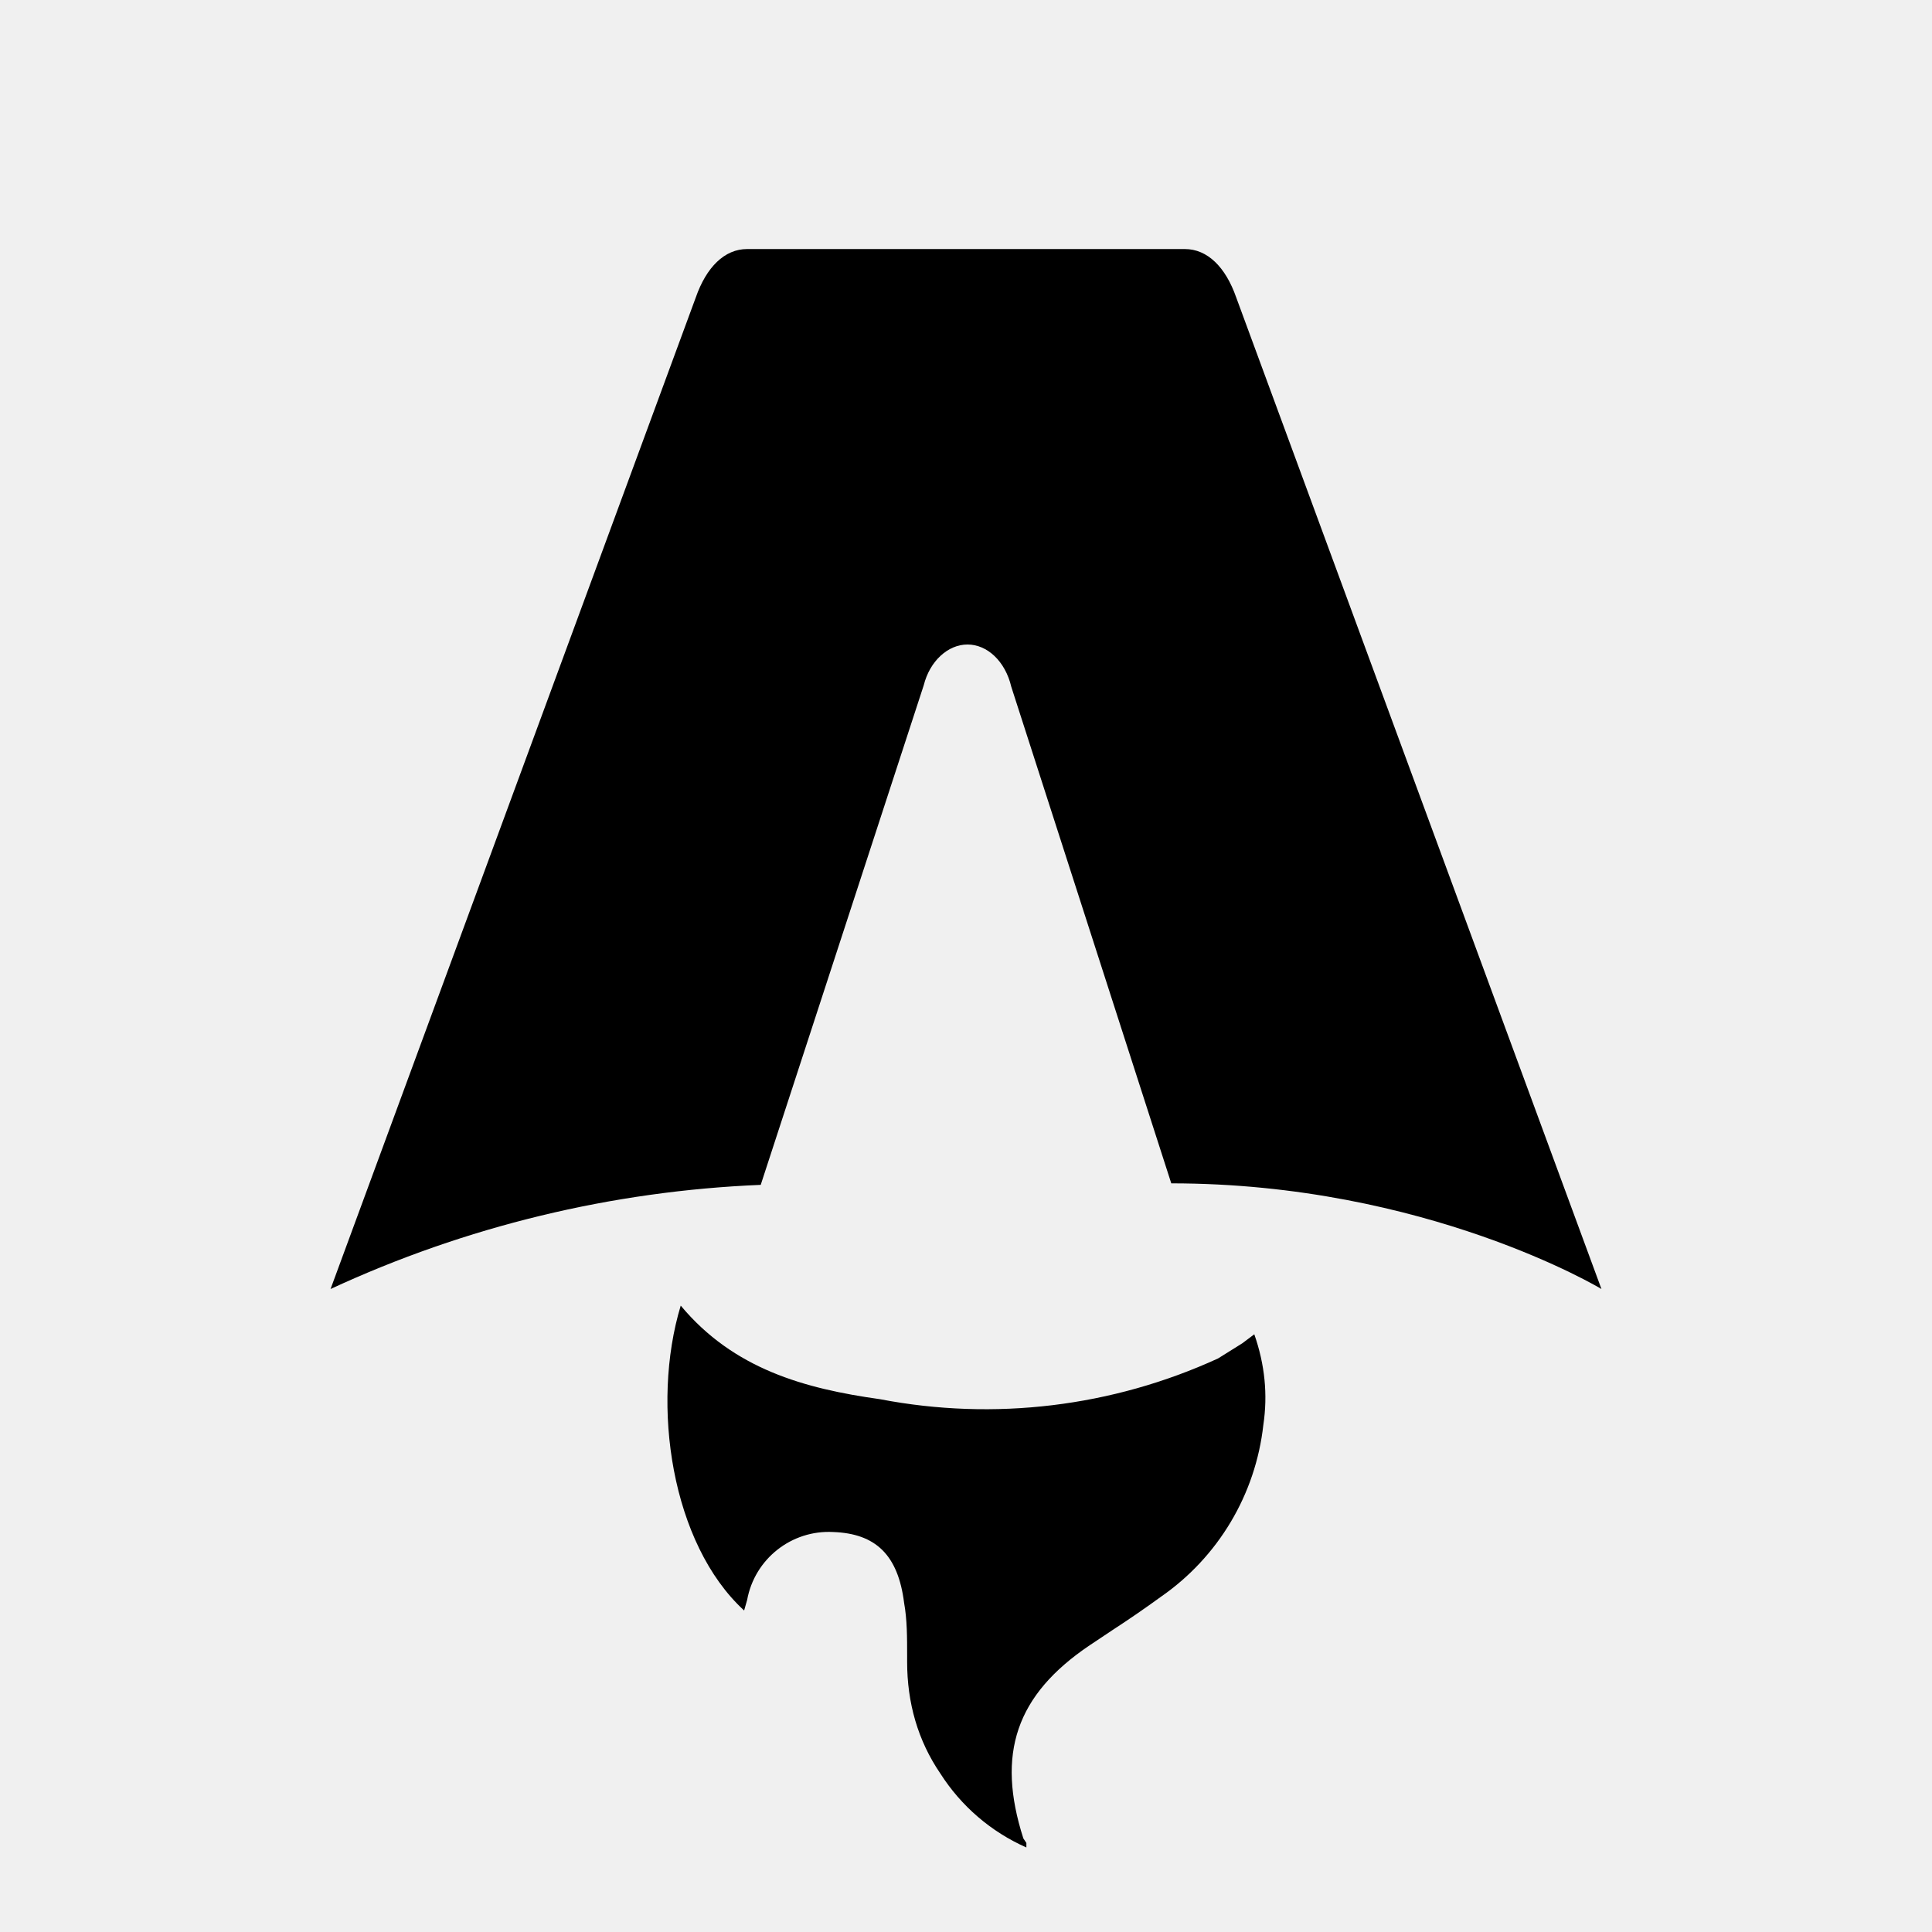
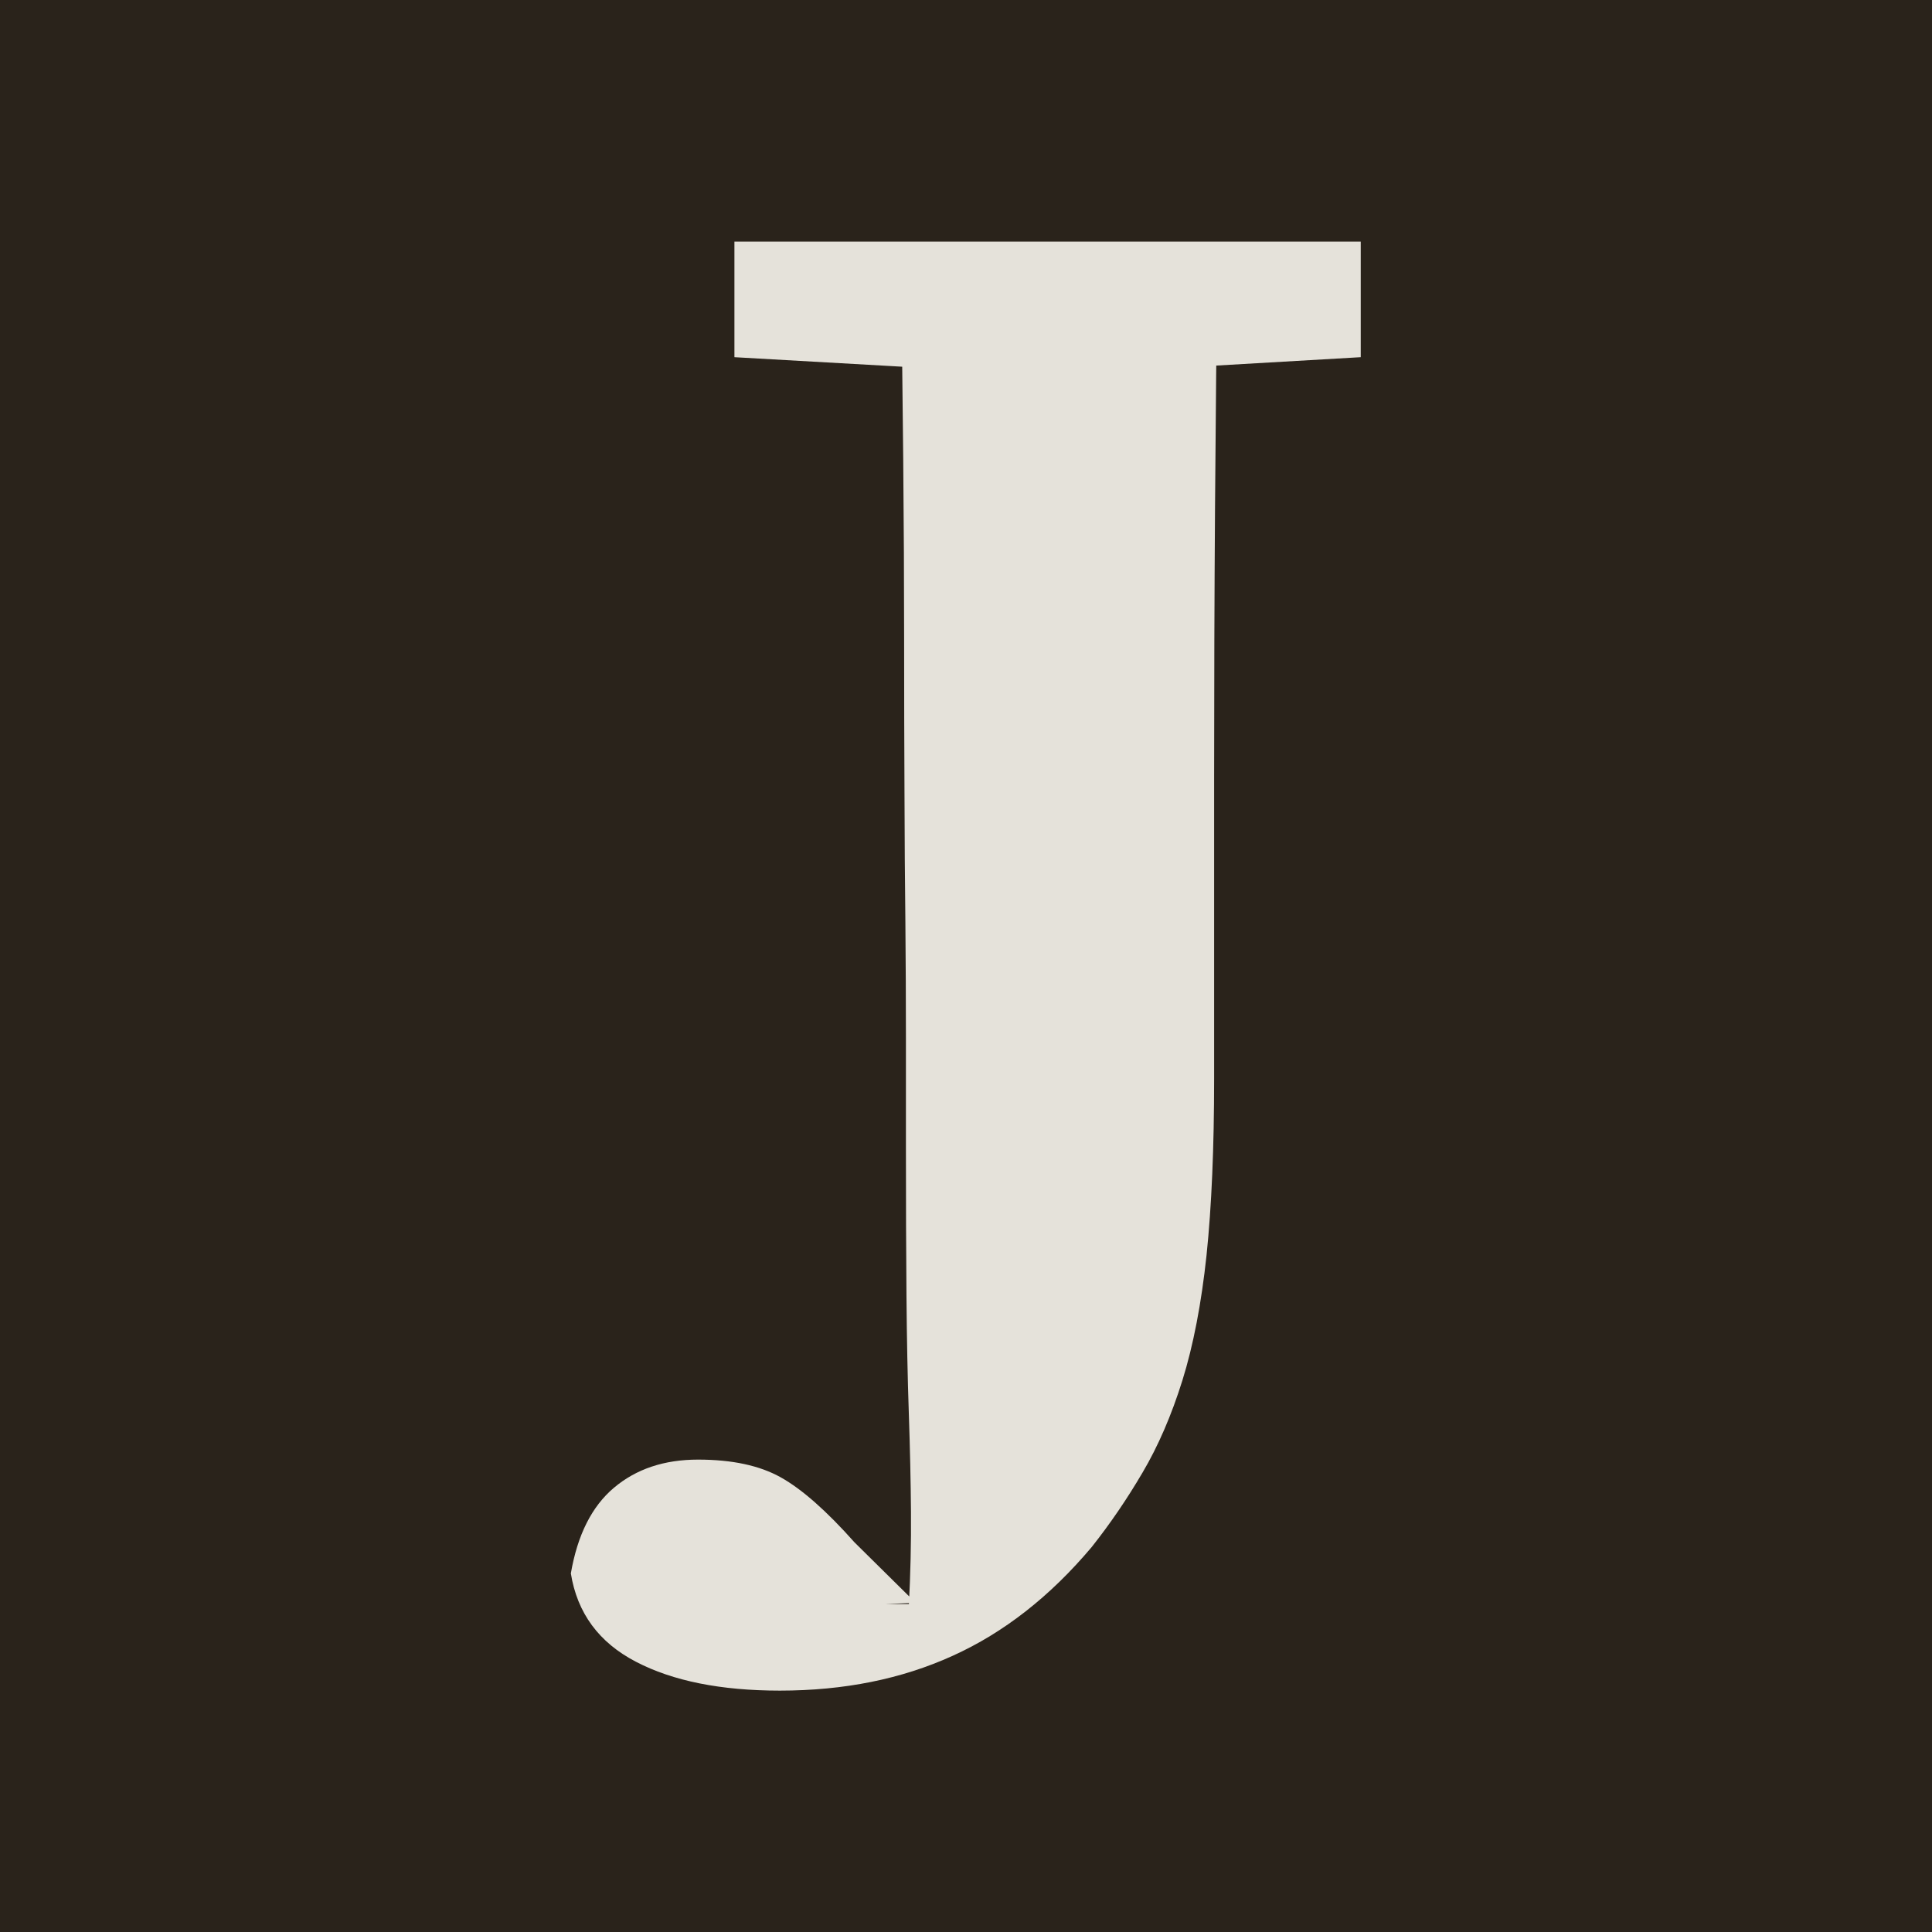
- <svg xmlns="http://www.w3.org/2000/svg" fill="none" viewBox="0 0 128 128">
-   <path d="M50.4 78.5a75.1 75.1 0 0 0-28.5 6.9l24.2-65.7c.7-2 1.9-3.2 3.4-3.2h29c1.5 0 2.7 1.2 3.4 3.2l24.2 65.7s-11.6-7-28.5-7L67 45.5c-.4-1.7-1.6-2.8-2.9-2.8-1.3 0-2.5 1.1-2.9 2.7L50.4 78.5Zm-1.1 28.2Zm-4.2-20.2c-2 6.6-.6 15.8 4.2 20.2a17.5 17.5 0 0 1 .2-.7 5.5 5.5 0 0 1 5.7-4.5c2.8.1 4.3 1.5 4.7 4.7.2 1.1.2 2.3.2 3.5v.4c0 2.7.7 5.2 2.2 7.4a13 13 0 0 0 5.7 4.9v-.3l-.2-.3c-1.8-5.6-.5-9.5 4.4-12.8l1.5-1a73 73 0 0 0 3.2-2.2 16 16 0 0 0 6.8-11.4c.3-2 .1-4-.6-6l-.8.6-1.6 1a37 37 0 0 1-22.4 2.7c-5-.7-9.7-2-13.2-6.2Z" />
-   <style>
-         path { fill: #000; }
-         @media (prefers-color-scheme: dark) {
-             path { fill: #FFF; }
-         }
-     </style>
+ <svg xmlns="http://www.w3.org/2000/svg" viewBox="0 0 64 64" role="img" aria-label="JacobLDraws">
+   <rect width="64" height="64" fill="#2A231B" />
+   <path transform="translate(22.19 47.27) scale(0.05974 -0.05974)" fill="#E5E2DA" d="M61 -146.2Q11.9 -146.2 -18.8 -130.2Q-49.6 -114.2 -54.9 -81.2Q-49.4 -49.2 -31 -33.7Q-12.5 -18.1 15.6 -18.1Q44 -18.1 61.6 -28Q79.1 -37.8 102.4 -64L136.3 -97.5L119.8 -98.2H140.2L132.5 -99.5Q133.9 -72.8 133.7 -47.1Q133.5 -21.5 132.5 7.7Q131.5 36.9 131.2 72.9Q130.9 108.8 130.9 155.1Q130.9 185.2 130.9 215.8Q130.9 246.3 130.6 279.9Q130.2 313.6 130.1 352.3Q129.9 391.1 129.9 436.8Q129.9 482.4 129.4 536.8Q128.9 591.2 127.9 657.3H303.8Q302.8 583.1 302.3 510Q301.8 436.9 301.8 360.7V193.1Q301.8 135.7 297.6 95.3Q293.3 55 284.2 25.8Q275.1 -3.3 262.1 -25.3Q249.2 -47.3 233.9 -66.6Q199.3 -107.7 156.8 -126.9Q114.4 -146.2 61 -146.2ZM35.8 593.2V657.3H383.1V593.2L245.2 585.2H176.8Z" />
</svg>
